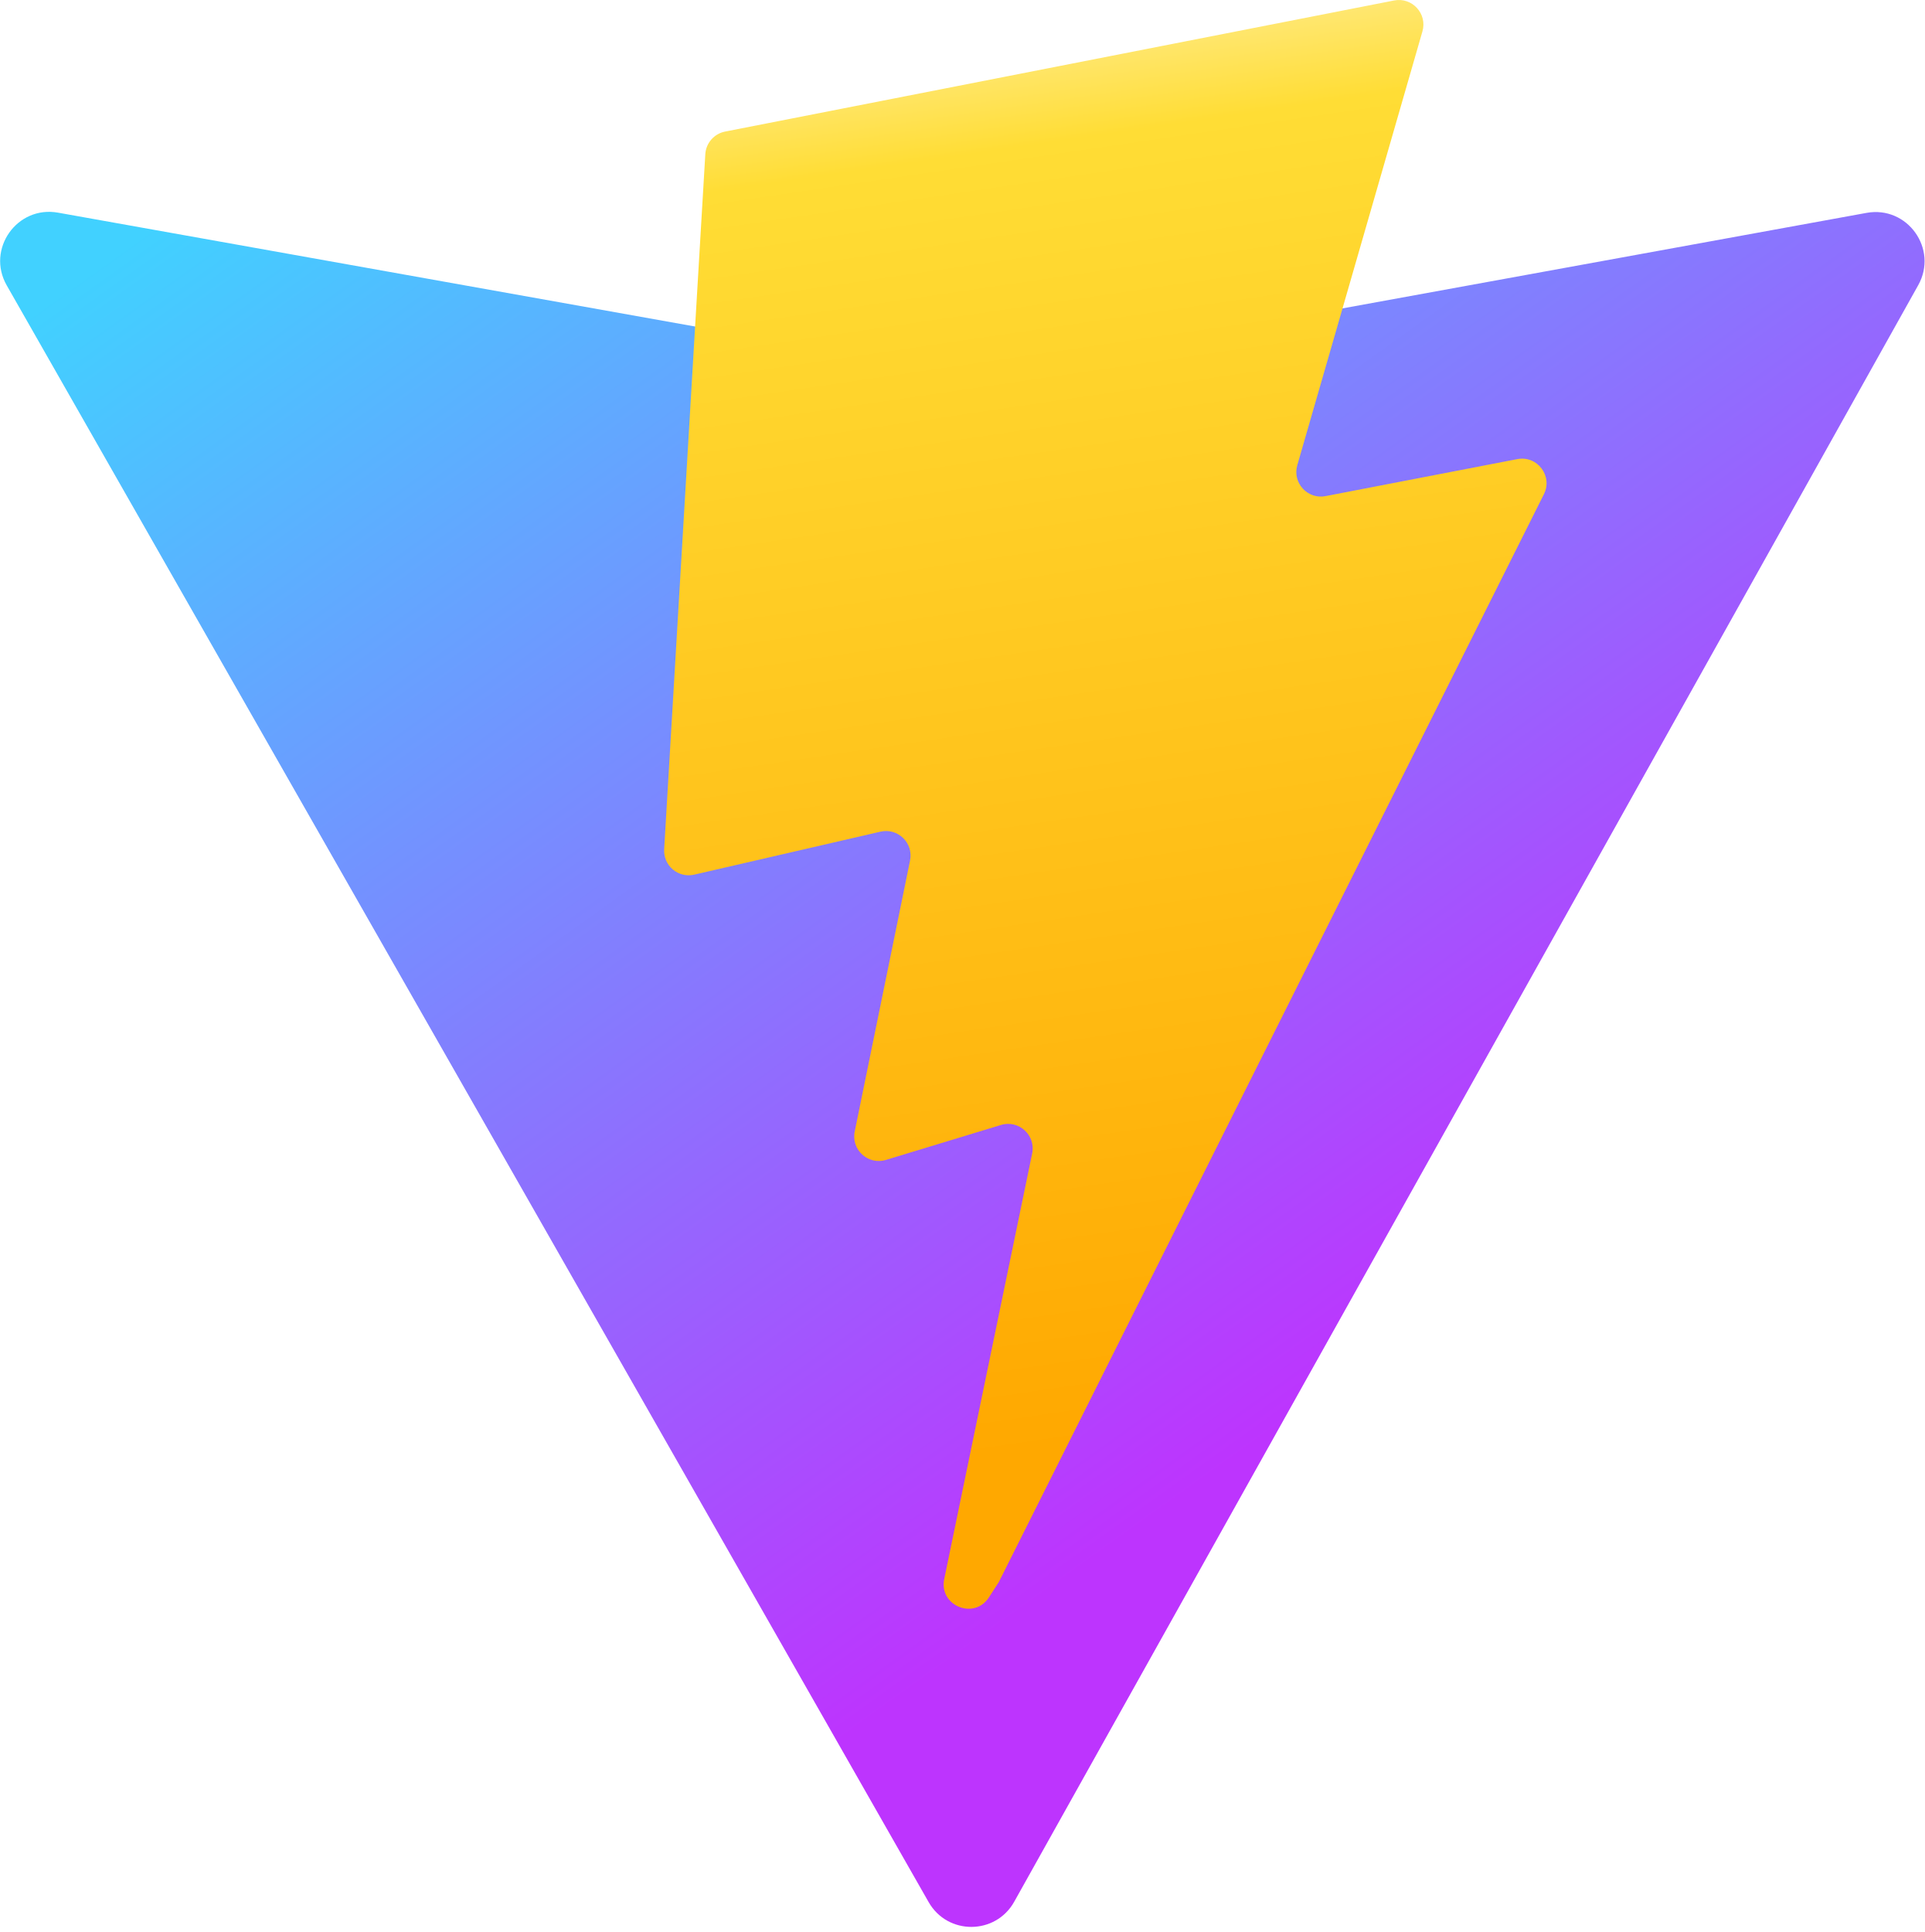
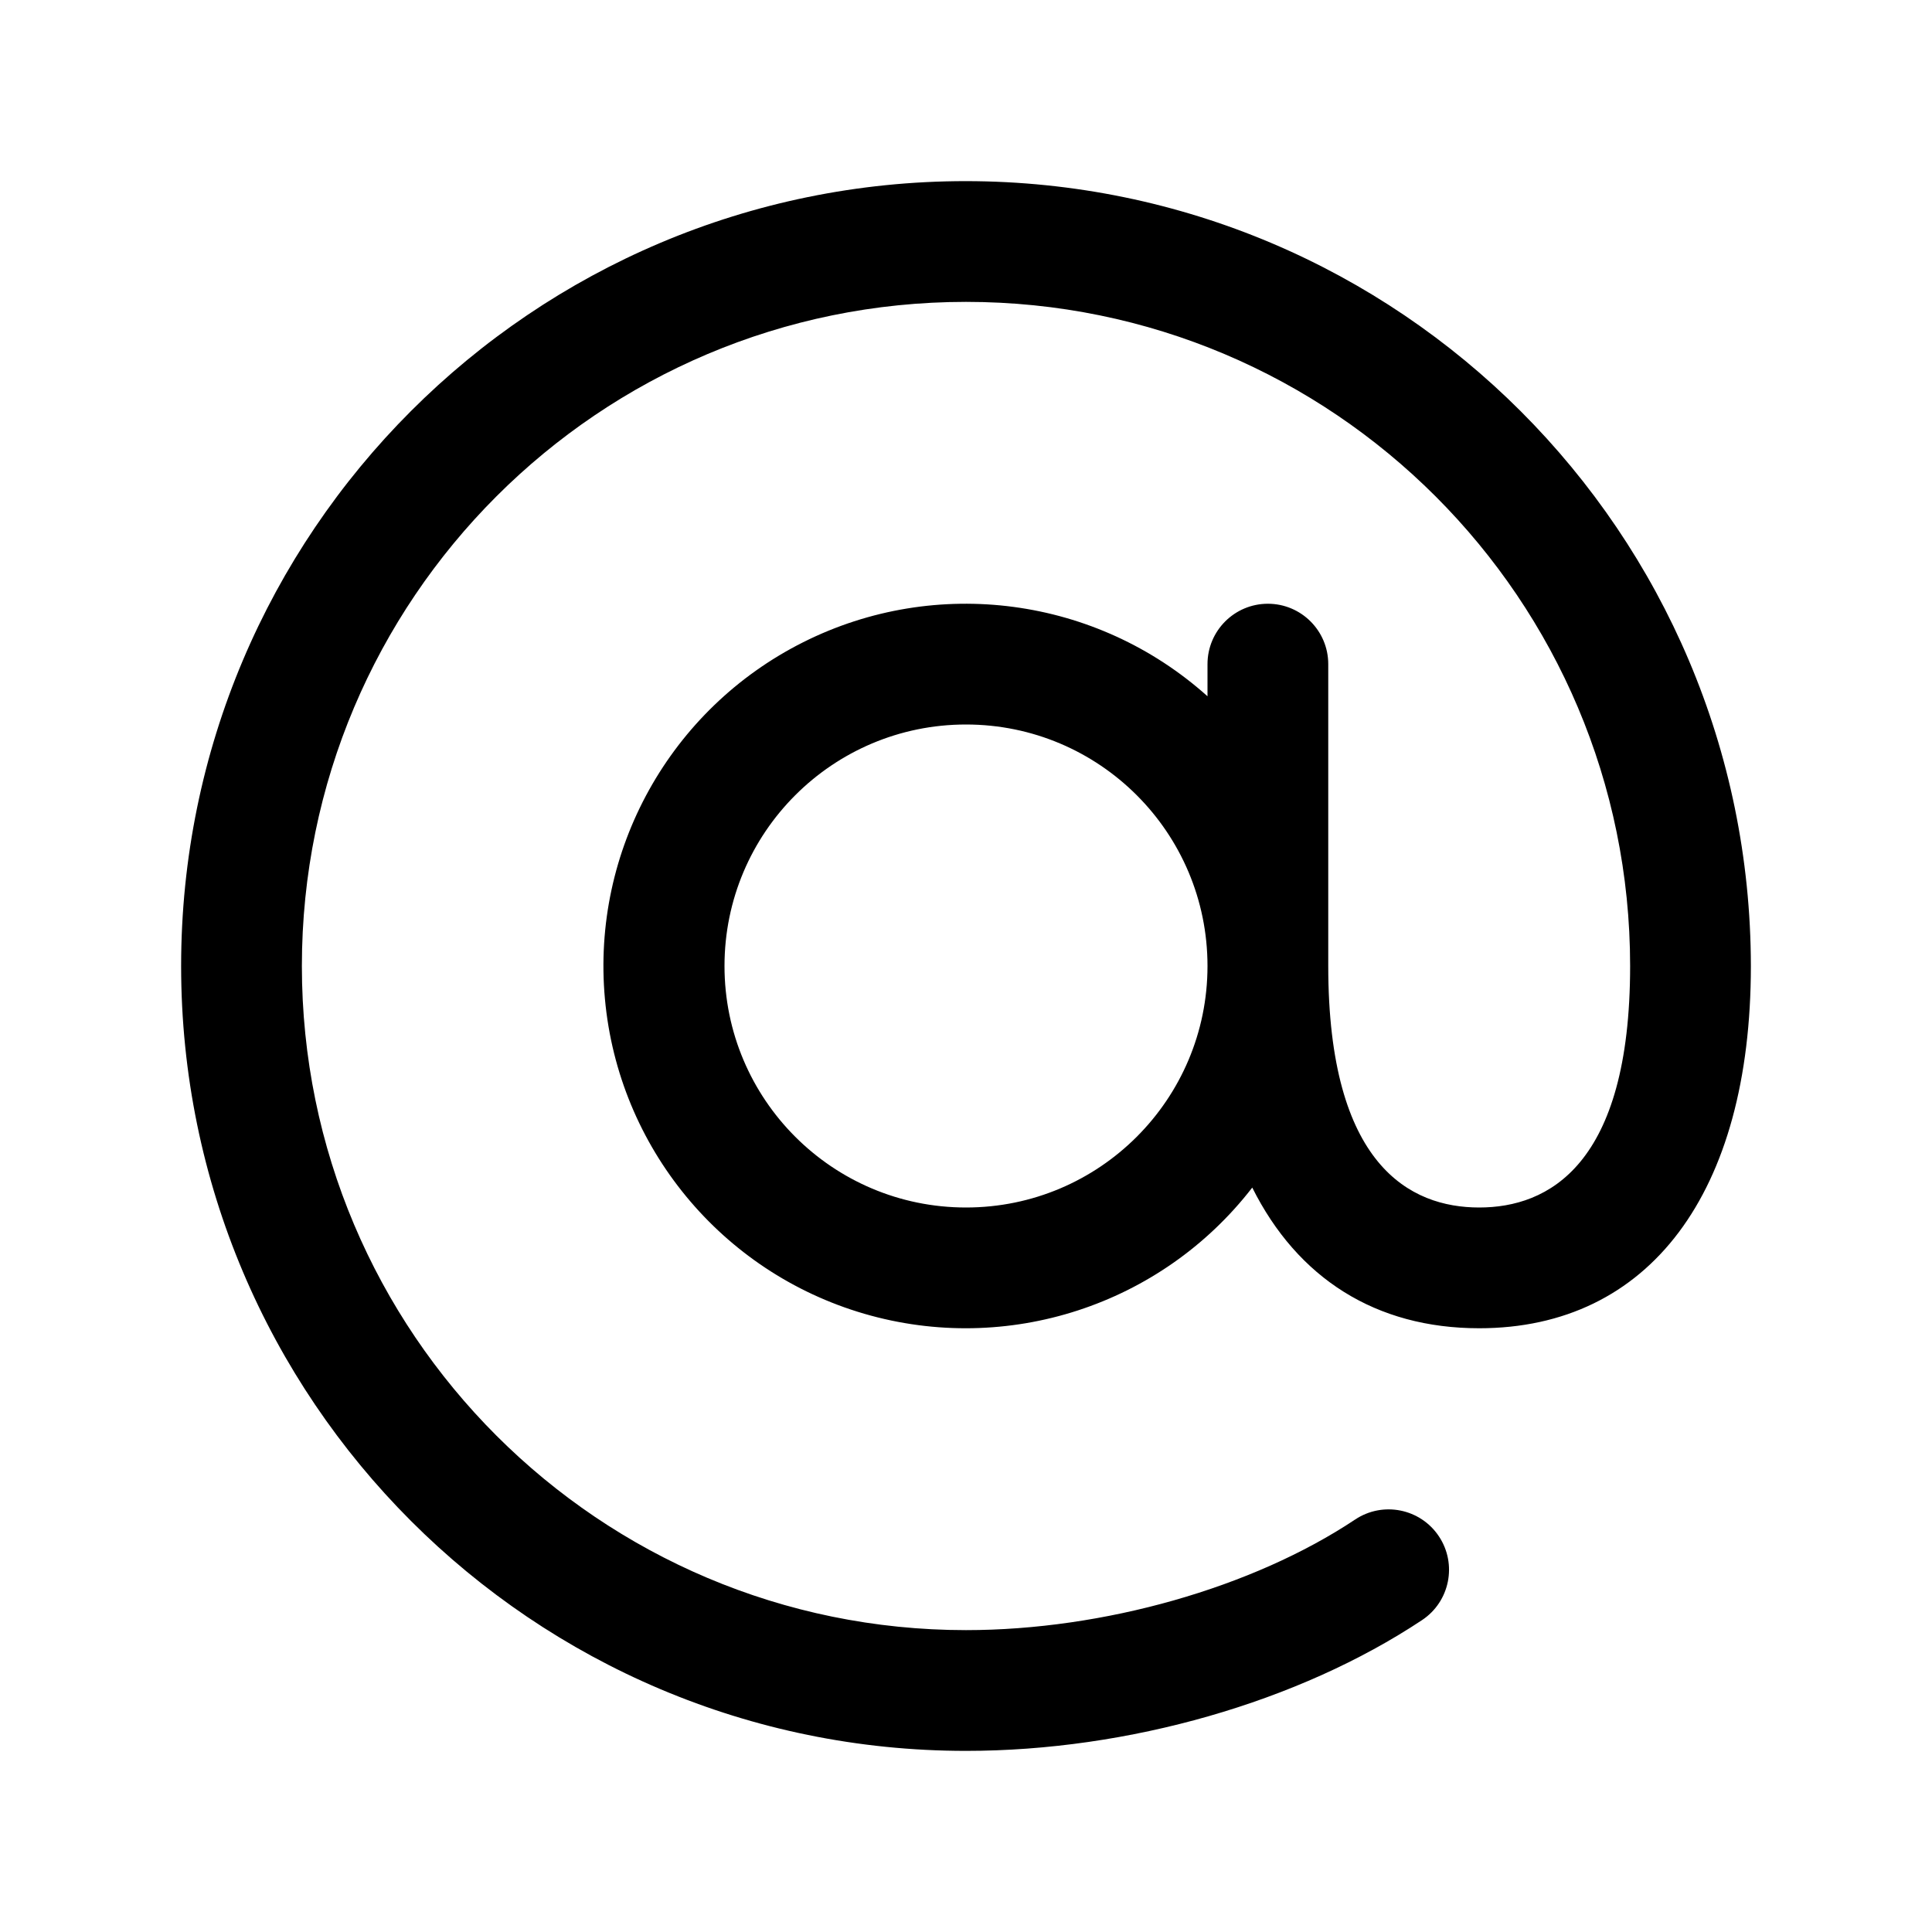
- <svg xmlns="http://www.w3.org/2000/svg" aria-hidden="true" role="img" class="iconify iconify--logos" width="31.88" height="32" preserveAspectRatio="xMidYMid meet" viewBox="0 0 256 257">
-   <defs>
-     <linearGradient id="IconifyId1813088fe1fbc01fb466" x1="-.828%" x2="57.636%" y1="7.652%" y2="78.411%">
-       <stop offset="0%" stop-color="#41D1FF" />
-       <stop offset="100%" stop-color="#BD34FE" />
-     </linearGradient>
-     <linearGradient id="IconifyId1813088fe1fbc01fb467" x1="43.376%" x2="50.316%" y1="2.242%" y2="89.03%">
-       <stop offset="0%" stop-color="#FFEA83" />
-       <stop offset="8.333%" stop-color="#FFDD35" />
-       <stop offset="100%" stop-color="#FFA800" />
-     </linearGradient>
-   </defs>
-   <path fill="url(#IconifyId1813088fe1fbc01fb466)" d="M255.153 37.938L134.897 252.976c-2.483 4.44-8.862 4.466-11.382.048L.875 37.958c-2.746-4.814 1.371-10.646 6.827-9.67l120.385 21.517a6.537 6.537 0 0 0 2.322-.004l117.867-21.483c5.438-.991 9.574 4.796 6.877 9.62Z" />
-   <path fill="url(#IconifyId1813088fe1fbc01fb467)" d="M185.432.063L96.44 17.501a3.268 3.268 0 0 0-2.634 3.014l-5.474 92.456a3.268 3.268 0 0 0 3.997 3.378l24.777-5.718c2.318-.535 4.413 1.507 3.936 3.838l-7.361 36.047c-.495 2.426 1.782 4.5 4.151 3.78l15.304-4.649c2.372-.72 4.652 1.36 4.15 3.788l-11.698 56.621c-.732 3.542 3.979 5.473 5.943 2.437l1.313-2.028l72.516-144.72c1.215-2.423-.88-5.186-3.54-4.672l-25.505 4.922c-2.396.462-4.435-1.77-3.759-4.114l16.646-57.705c.677-2.35-1.37-4.583-3.769-4.113Z" />
+ <svg xmlns="http://www.w3.org/2000/svg" width="32" height="32" fill="#000000" viewBox="0 0 256 256">
+   <path d="M128,24a104,104,0,0,0,0,208c21.51,0,44.1-6.48,60.43-17.33a8,8,0,0,0-8.86-13.33C166,210.38,146.21,216,128,216a88,88,0,1,1,88-88c0,26.45-10.88,32-20,32s-20-5.55-20-32V88a8,8,0,0,0-16,0v4.26a48,48,0,1,0,5.93,65.1c6,12,16.35,18.64,30.07,18.64,22.54,0,36-17.94,36-48A104.11,104.11,0,0,0,128,24Zm0,136a32,32,0,1,1,32-32A32,32,0,0,1,128,160Z" />
</svg>
